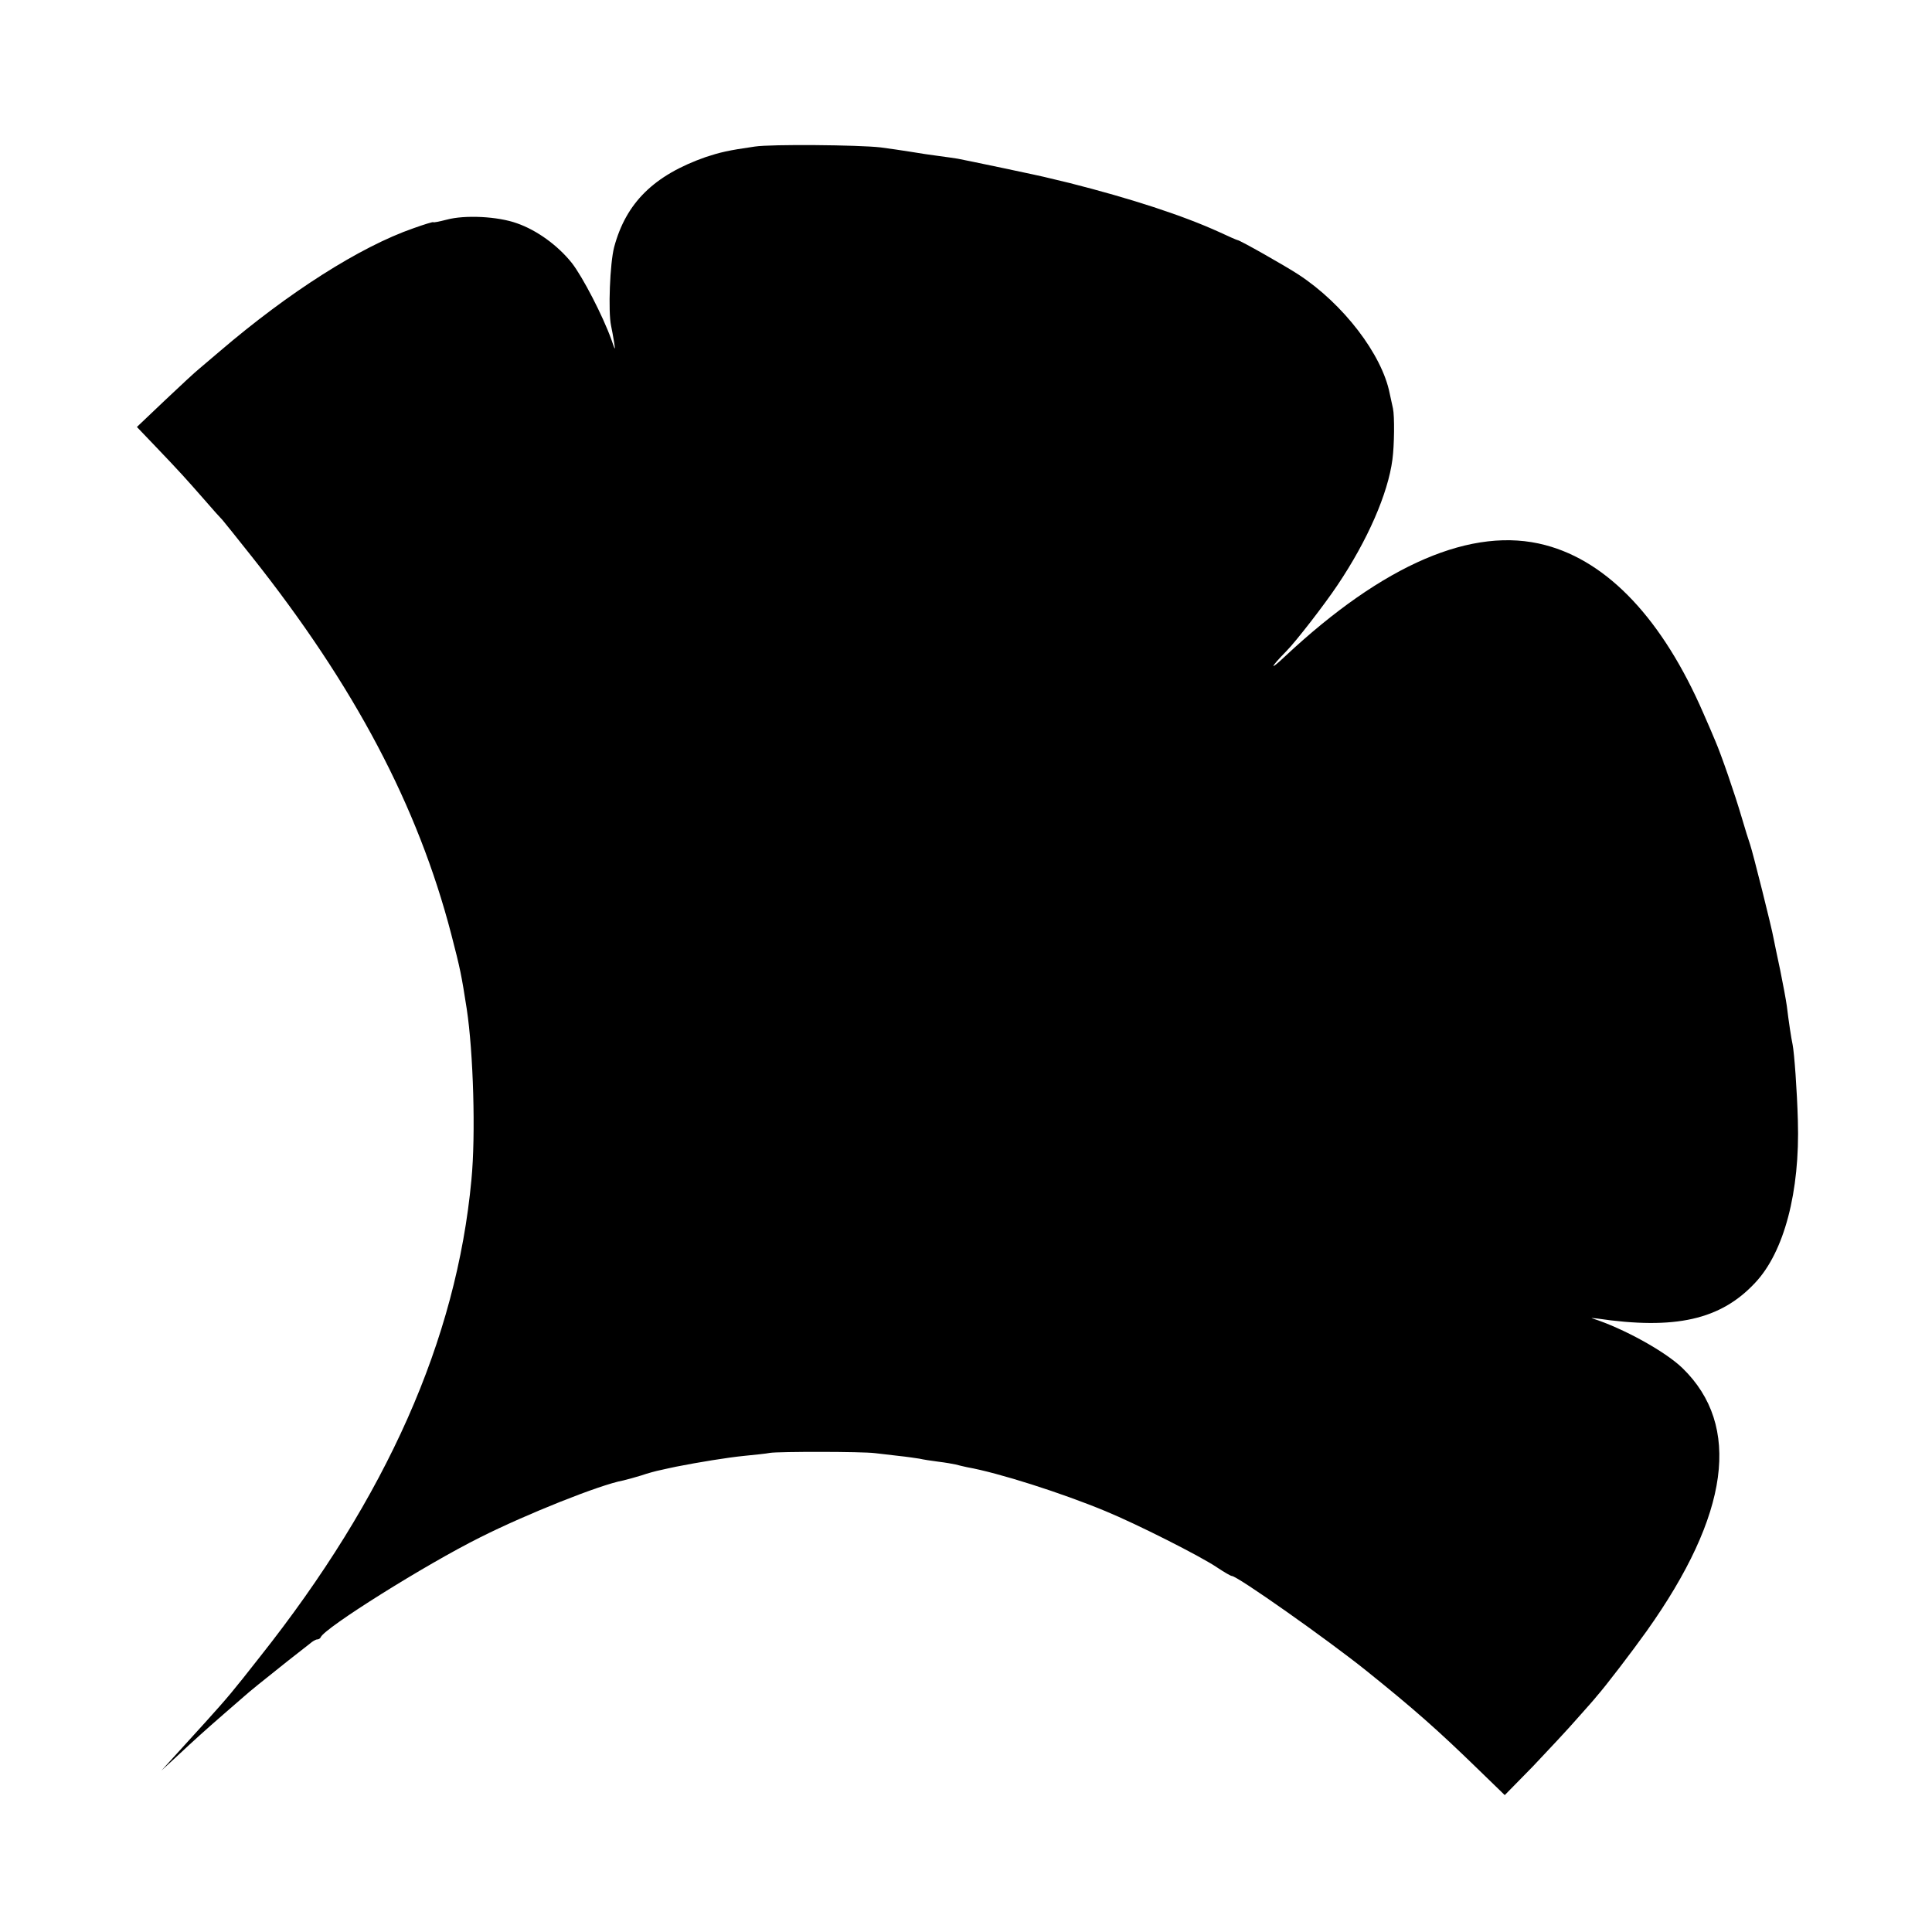
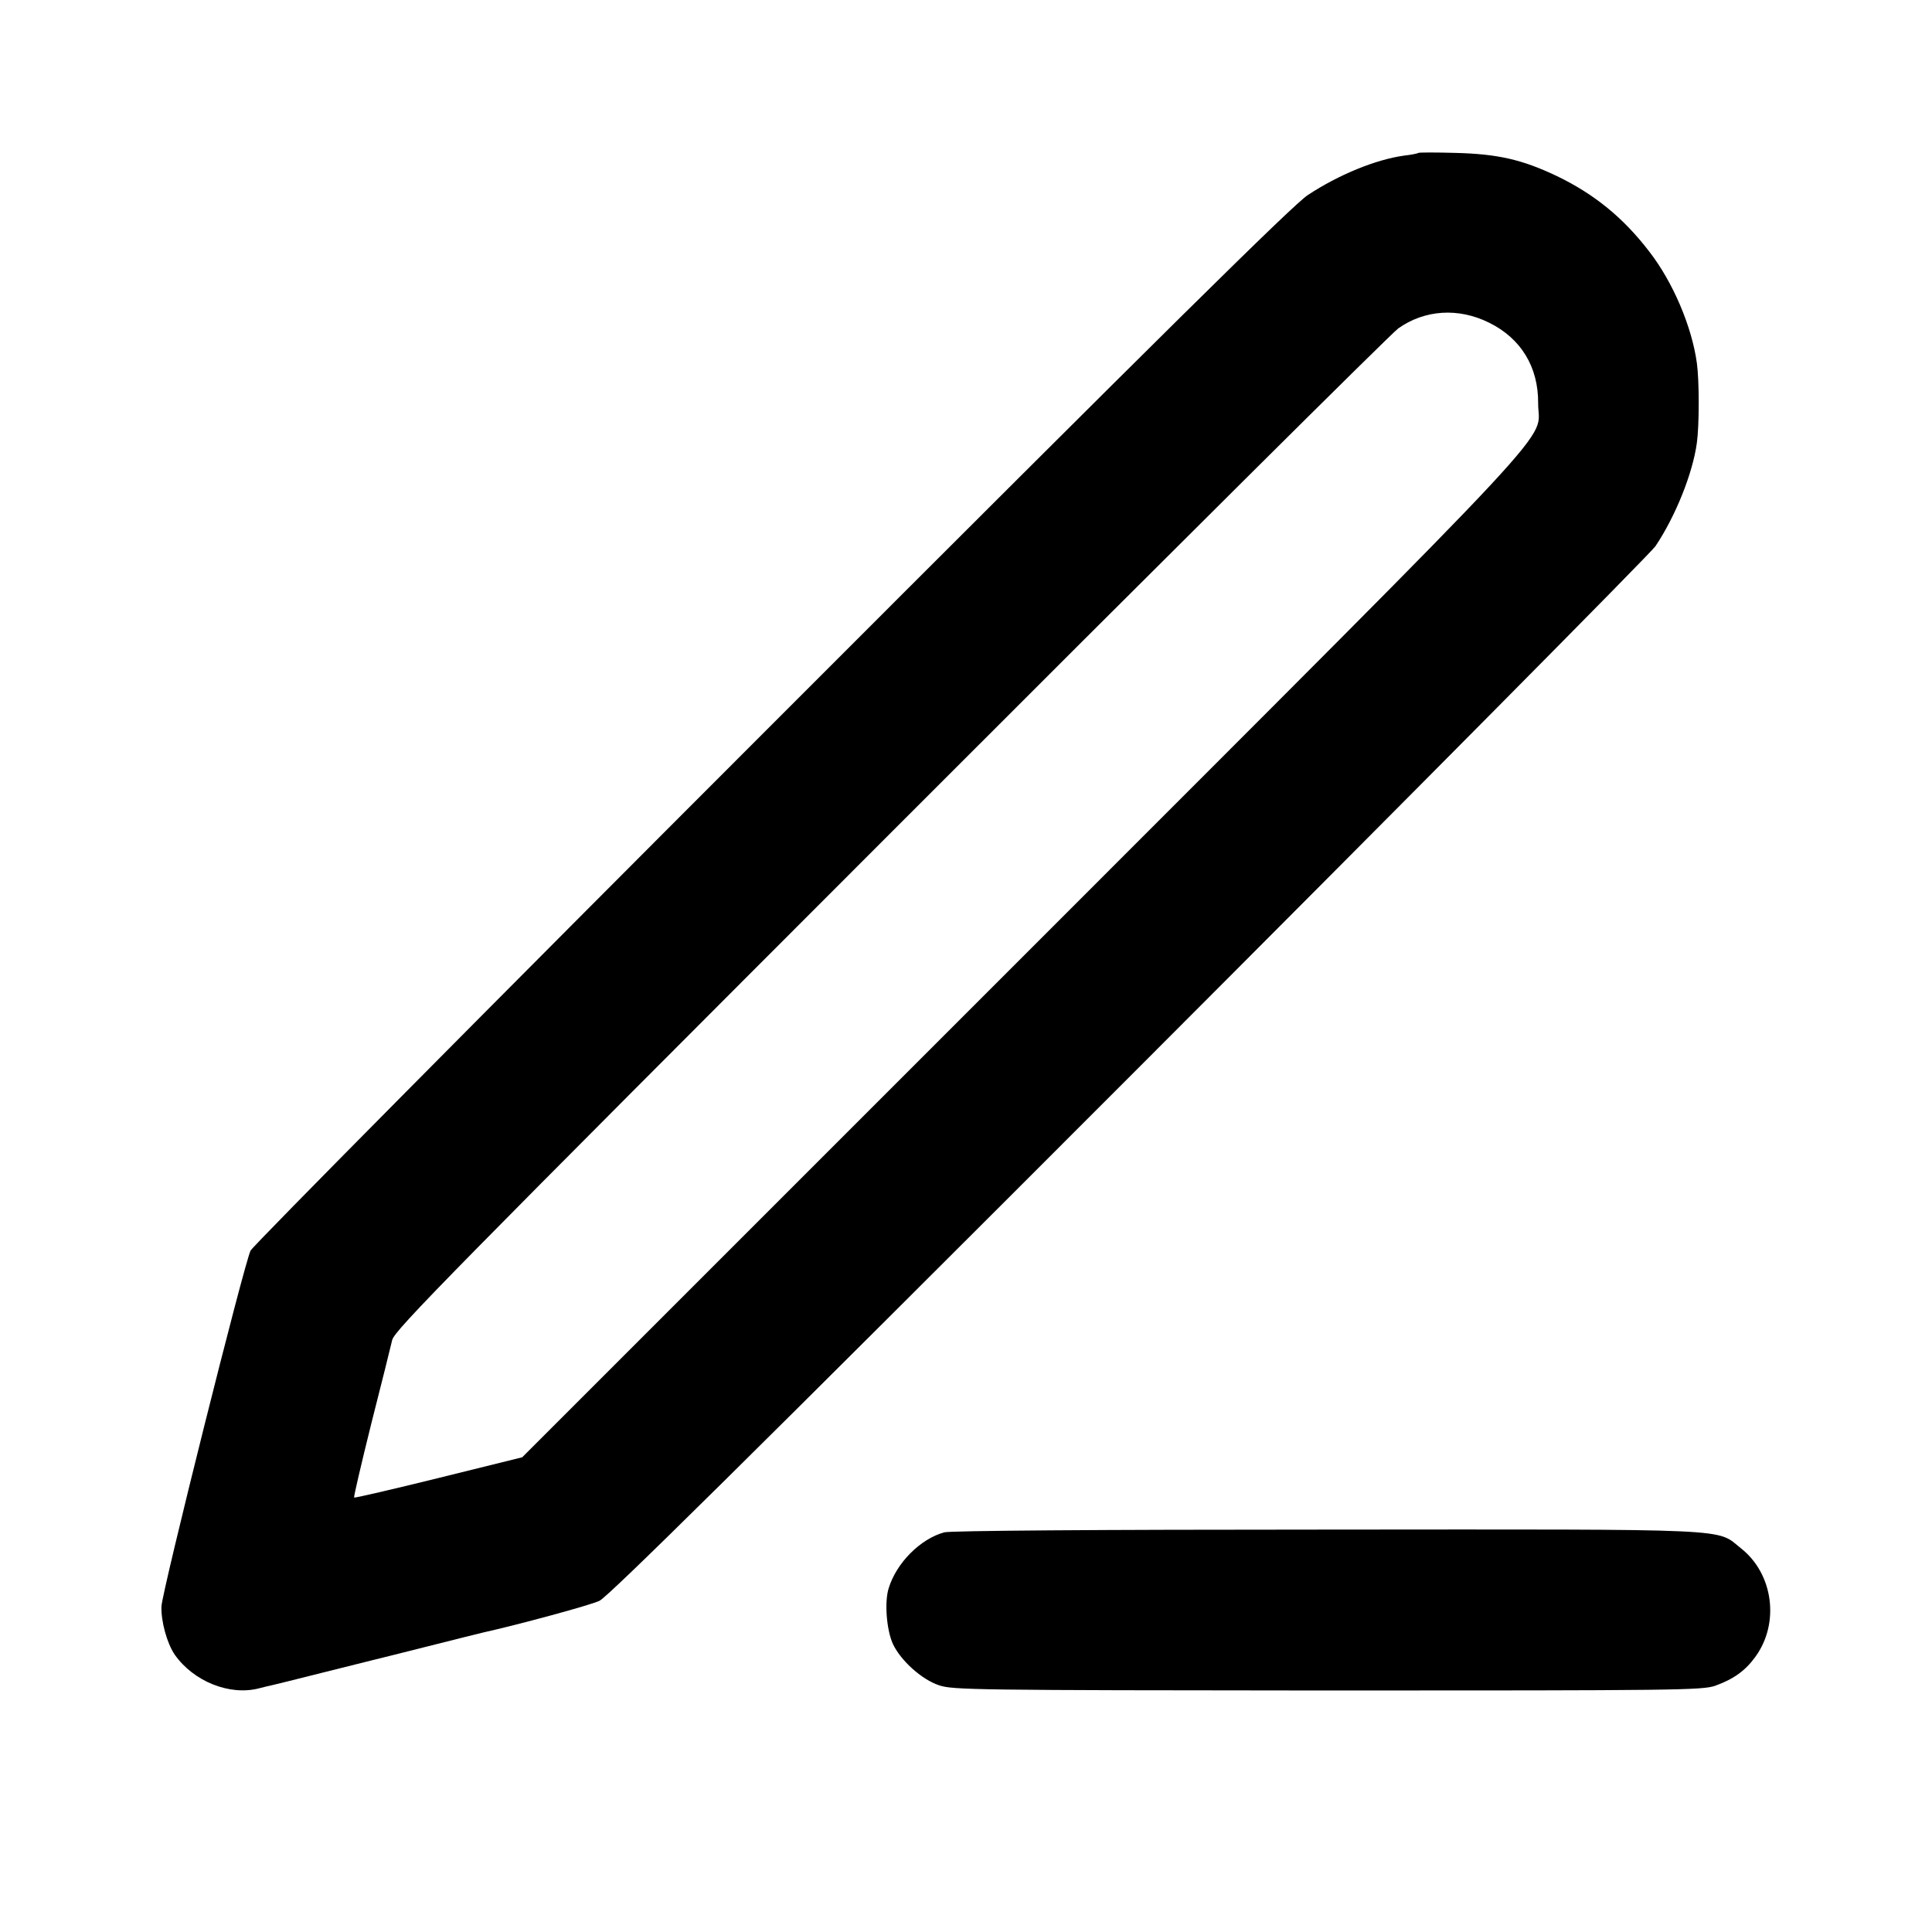
<svg xmlns="http://www.w3.org/2000/svg" version="1.0" width="700pt" height="700pt" viewBox="0 0 700 700" preserveAspectRatio="xMidYMid meet">
  <g transform="translate(0,700) scale(0.1,-0.1)" fill="#000000" stroke="none">
-     <path d="M2735 6469 c-98 -14 -126 -21 -178 -38 -188 -66 -289 -166 -332 -327 -15 -58 -22 -232 -11 -284 3 -14 8 -41 11 -60 5 -32 4 -31 -10 10 -31 86 -104 227 -143 277 -51 64 -127 119 -199 144 -69 25 -189 31 -255 13 -27 -7 -48 -11 -48 -9 0 2 -33 -8 -72 -22 -193 -67 -452 -232 -702 -446 -27 -23 -60 -51 -73 -62 -14 -11 -70 -63 -126 -116 l-101 -96 66 -69 c90 -94 114 -121 178 -194 30 -35 60 -68 66 -74 5 -6 53 -65 105 -131 374 -471 603 -905 724 -1370 33 -127 37 -148 56 -270 24 -157 33 -457 17 -620 -54 -579 -307 -1149 -767 -1729 -98 -125 -114 -144 -196 -235 -54 -59 -60 -66 -120 -132 l-40 -44 50 46 c76 71 104 96 175 158 36 31 70 61 76 66 14 13 72 60 154 125 36 28 73 57 83 65 9 8 21 15 26 15 5 0 11 3 13 8 14 34 381 264 578 362 167 84 435 191 518 206 13 3 42 11 65 18 23 8 56 17 72 20 17 4 41 9 55 12 81 16 185 33 245 39 39 4 81 8 95 11 32 5 334 5 380 -1 19 -2 58 -7 86 -10 29 -3 62 -8 75 -10 13 -3 44 -8 69 -11 25 -3 53 -8 62 -10 10 -3 29 -7 42 -10 113 -20 342 -93 501 -159 112 -46 346 -164 406 -205 24 -16 48 -30 52 -30 20 0 346 -230 487 -343 173 -139 259 -215 403 -355 l99 -96 102 104 c55 58 128 136 161 174 33 37 65 73 70 80 32 36 129 163 181 236 301 423 344 745 130 953 -63 61 -216 145 -326 180 -8 2 -1 2 15 0 284 -42 449 -5 574 129 105 111 163 330 155 588 -3 110 -13 245 -19 275 -5 23 -14 82 -21 140 -3 22 -14 81 -24 130 -11 50 -21 101 -24 115 -6 36 -75 311 -85 340 -5 14 -19 59 -31 100 -24 82 -74 227 -95 275 -7 17 -26 62 -43 100 -147 339 -345 550 -573 610 -263 70 -586 -69 -944 -404 -57 -54 -54 -41 5 19 35 35 140 171 186 240 109 162 183 332 199 455 7 51 8 158 2 185 -2 8 -7 33 -12 55 -28 141 -168 324 -330 430 -47 31 -213 125 -221 125 -2 0 -32 13 -66 29 -134 61 -322 122 -543 178 -33 8 -67 16 -75 18 -25 7 -303 65 -330 70 -14 2 -45 7 -70 10 -25 3 -70 10 -100 15 -30 5 -80 12 -110 16 -79 9 -396 12 -455 3z" />
+     <path d="M5139 6446 c-2 -2 -26 -7 -53 -10 -101 -14 -236 -69 -348 -143 -54 -36 -509 -485 -1942 -1919 -1029 -1029 -1879 -1887 -1888 -1905 -23 -45 -320 -1232 -323 -1289 -2 -54 20 -134 48 -175 68 -97 199 -150 306 -122 18 5 41 10 50 12 9 2 90 22 181 45 91 23 172 43 180 45 8 2 98 24 200 50 102 26 192 48 200 50 126 28 389 99 422 115 32 15 536 513 1919 1897 1032 1033 1890 1899 1907 1924 73 109 135 264 150 374 9 64 9 226 0 290 -18 131 -86 292 -172 403 -94 123 -200 209 -335 274 -126 60 -214 80 -367 84 -72 2 -132 2 -135 0z m256 -615 c116 -57 179 -161 178 -292 -1 -149 157 20 -1866 -2004 l-1815 -1815 -303 -75 c-166 -41 -304 -73 -306 -71 -2 2 26 122 62 267 37 145 71 282 76 304 9 36 211 241 1807 1838 988 989 1815 1811 1838 1827 96 68 218 76 329 21z" />
+     <path d="M3421 1448 c-87 -24 -173 -111 -201 -202 -16 -50 -8 -151 15 -202 28 -60 104 -129 167 -150 50 -17 124 -18 1408 -19 1263 0 1357 1 1404 17 67 24 110 55 146 105 89 122 65 301 -52 393 -92 73 3 69 -1501 68 -846 0 -1365 -4 -1386 -10z" />
  </g>
</svg>
